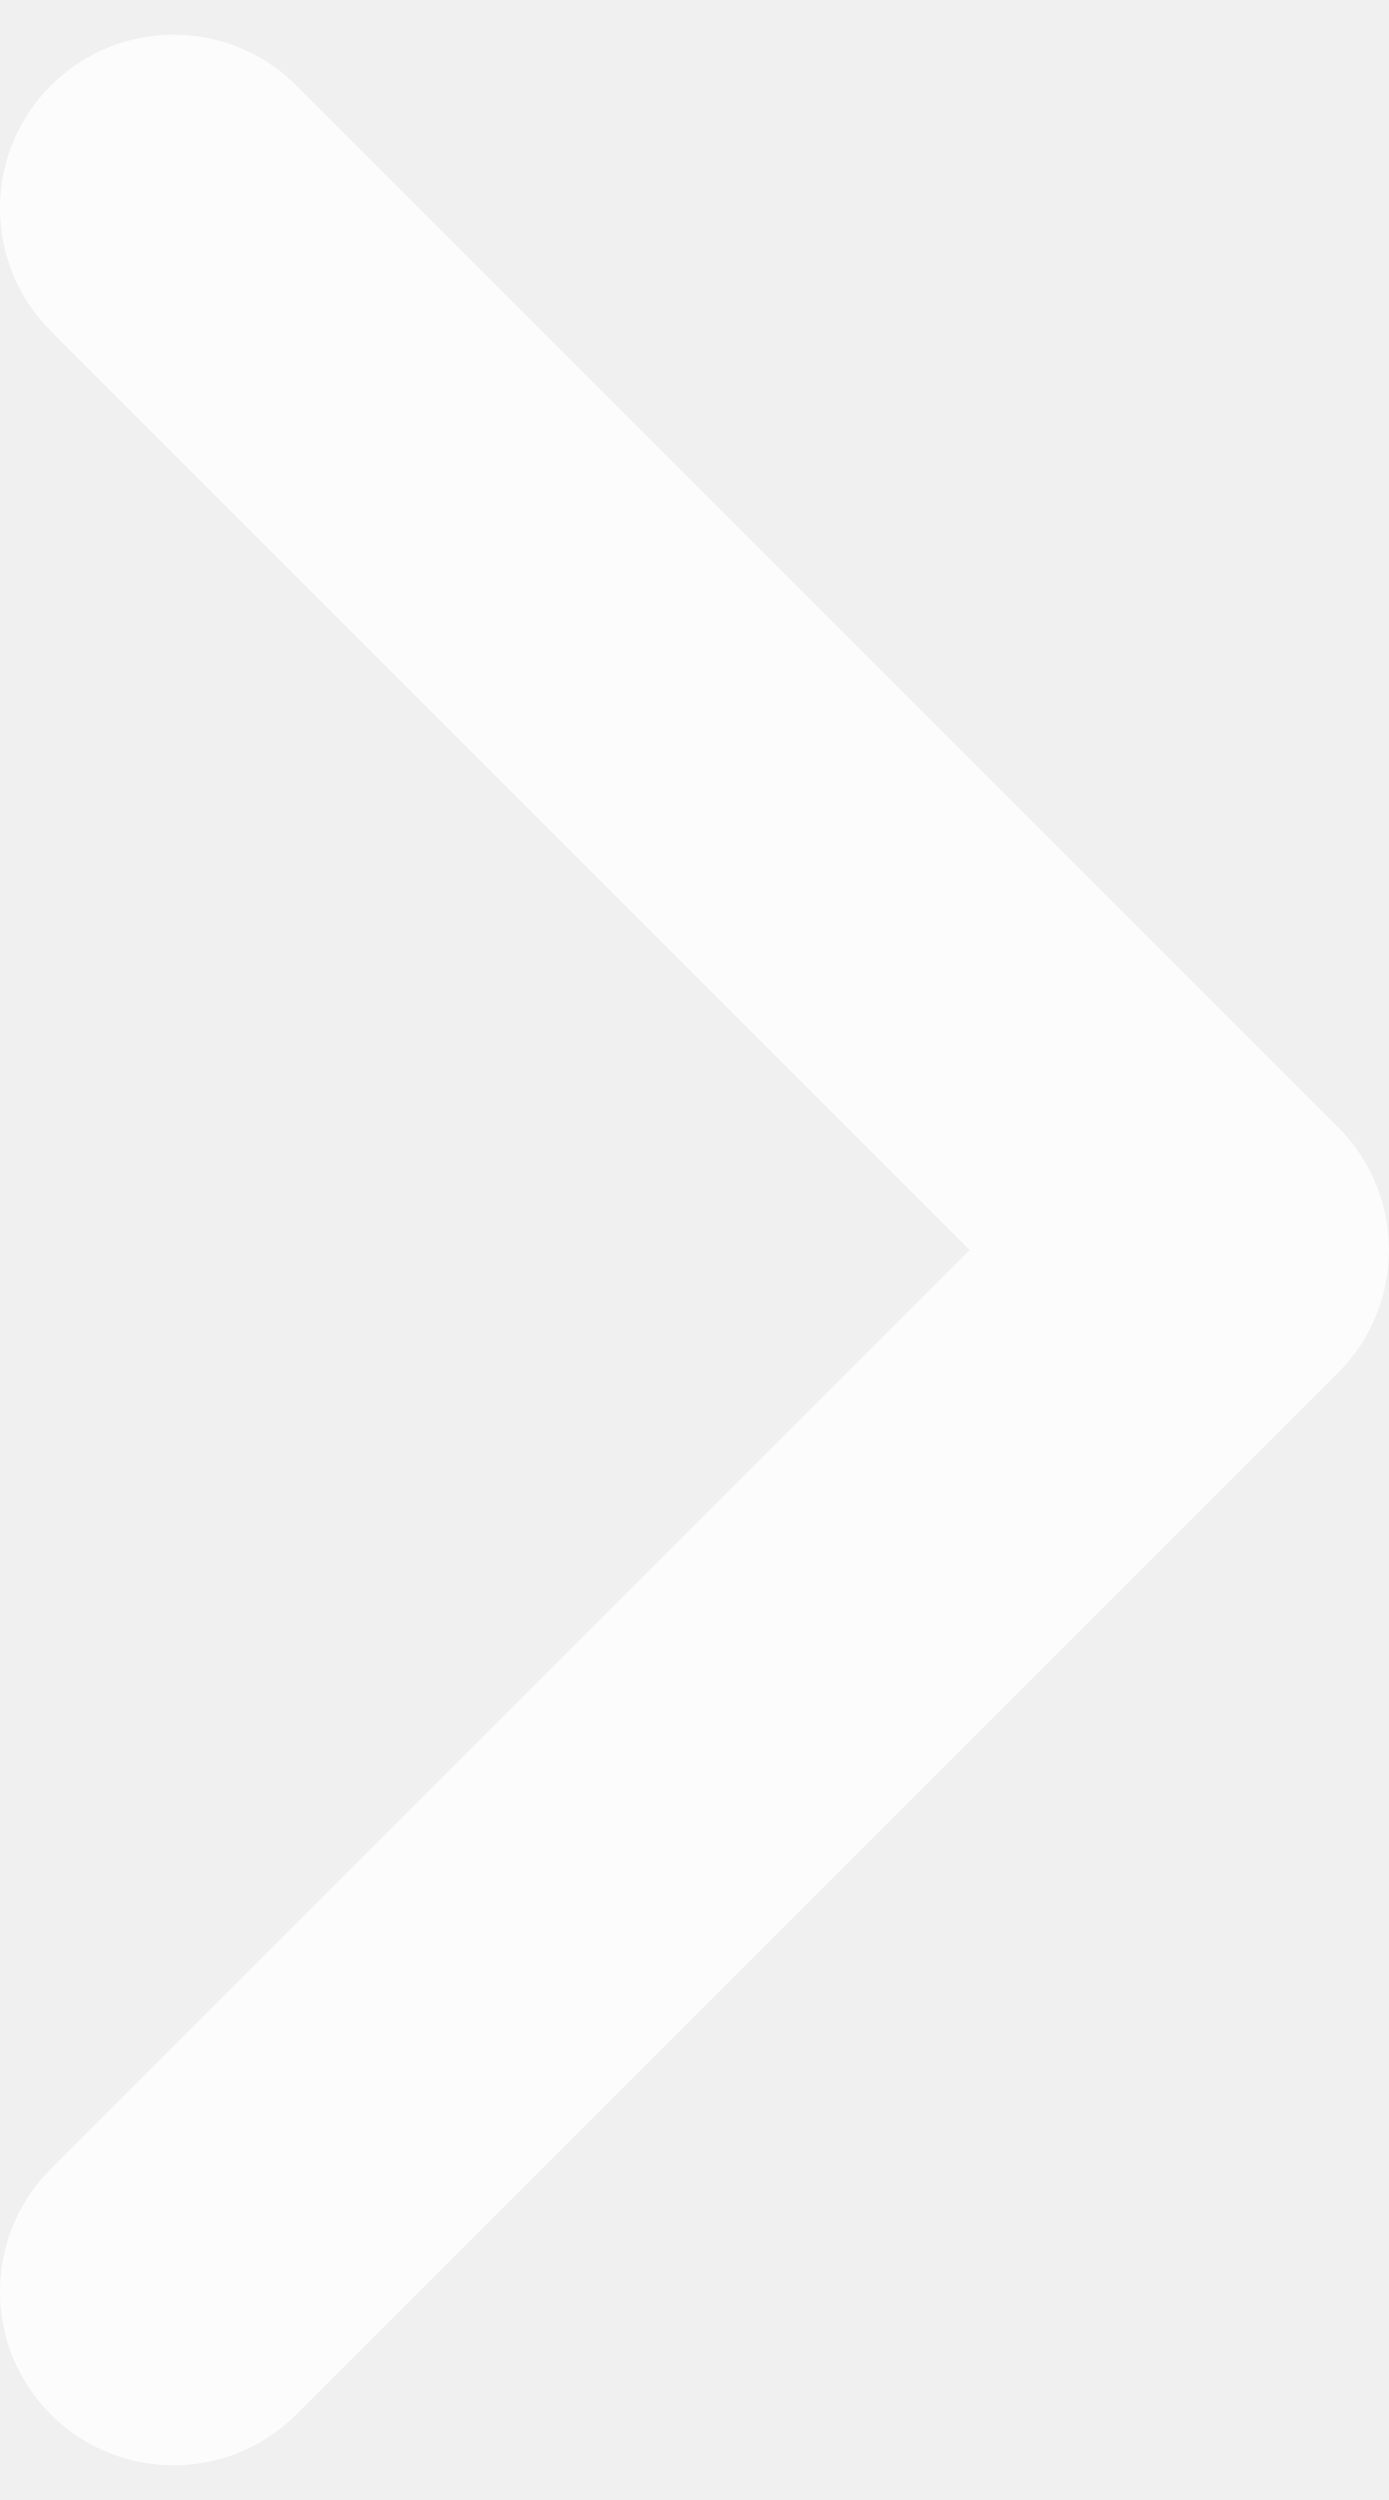
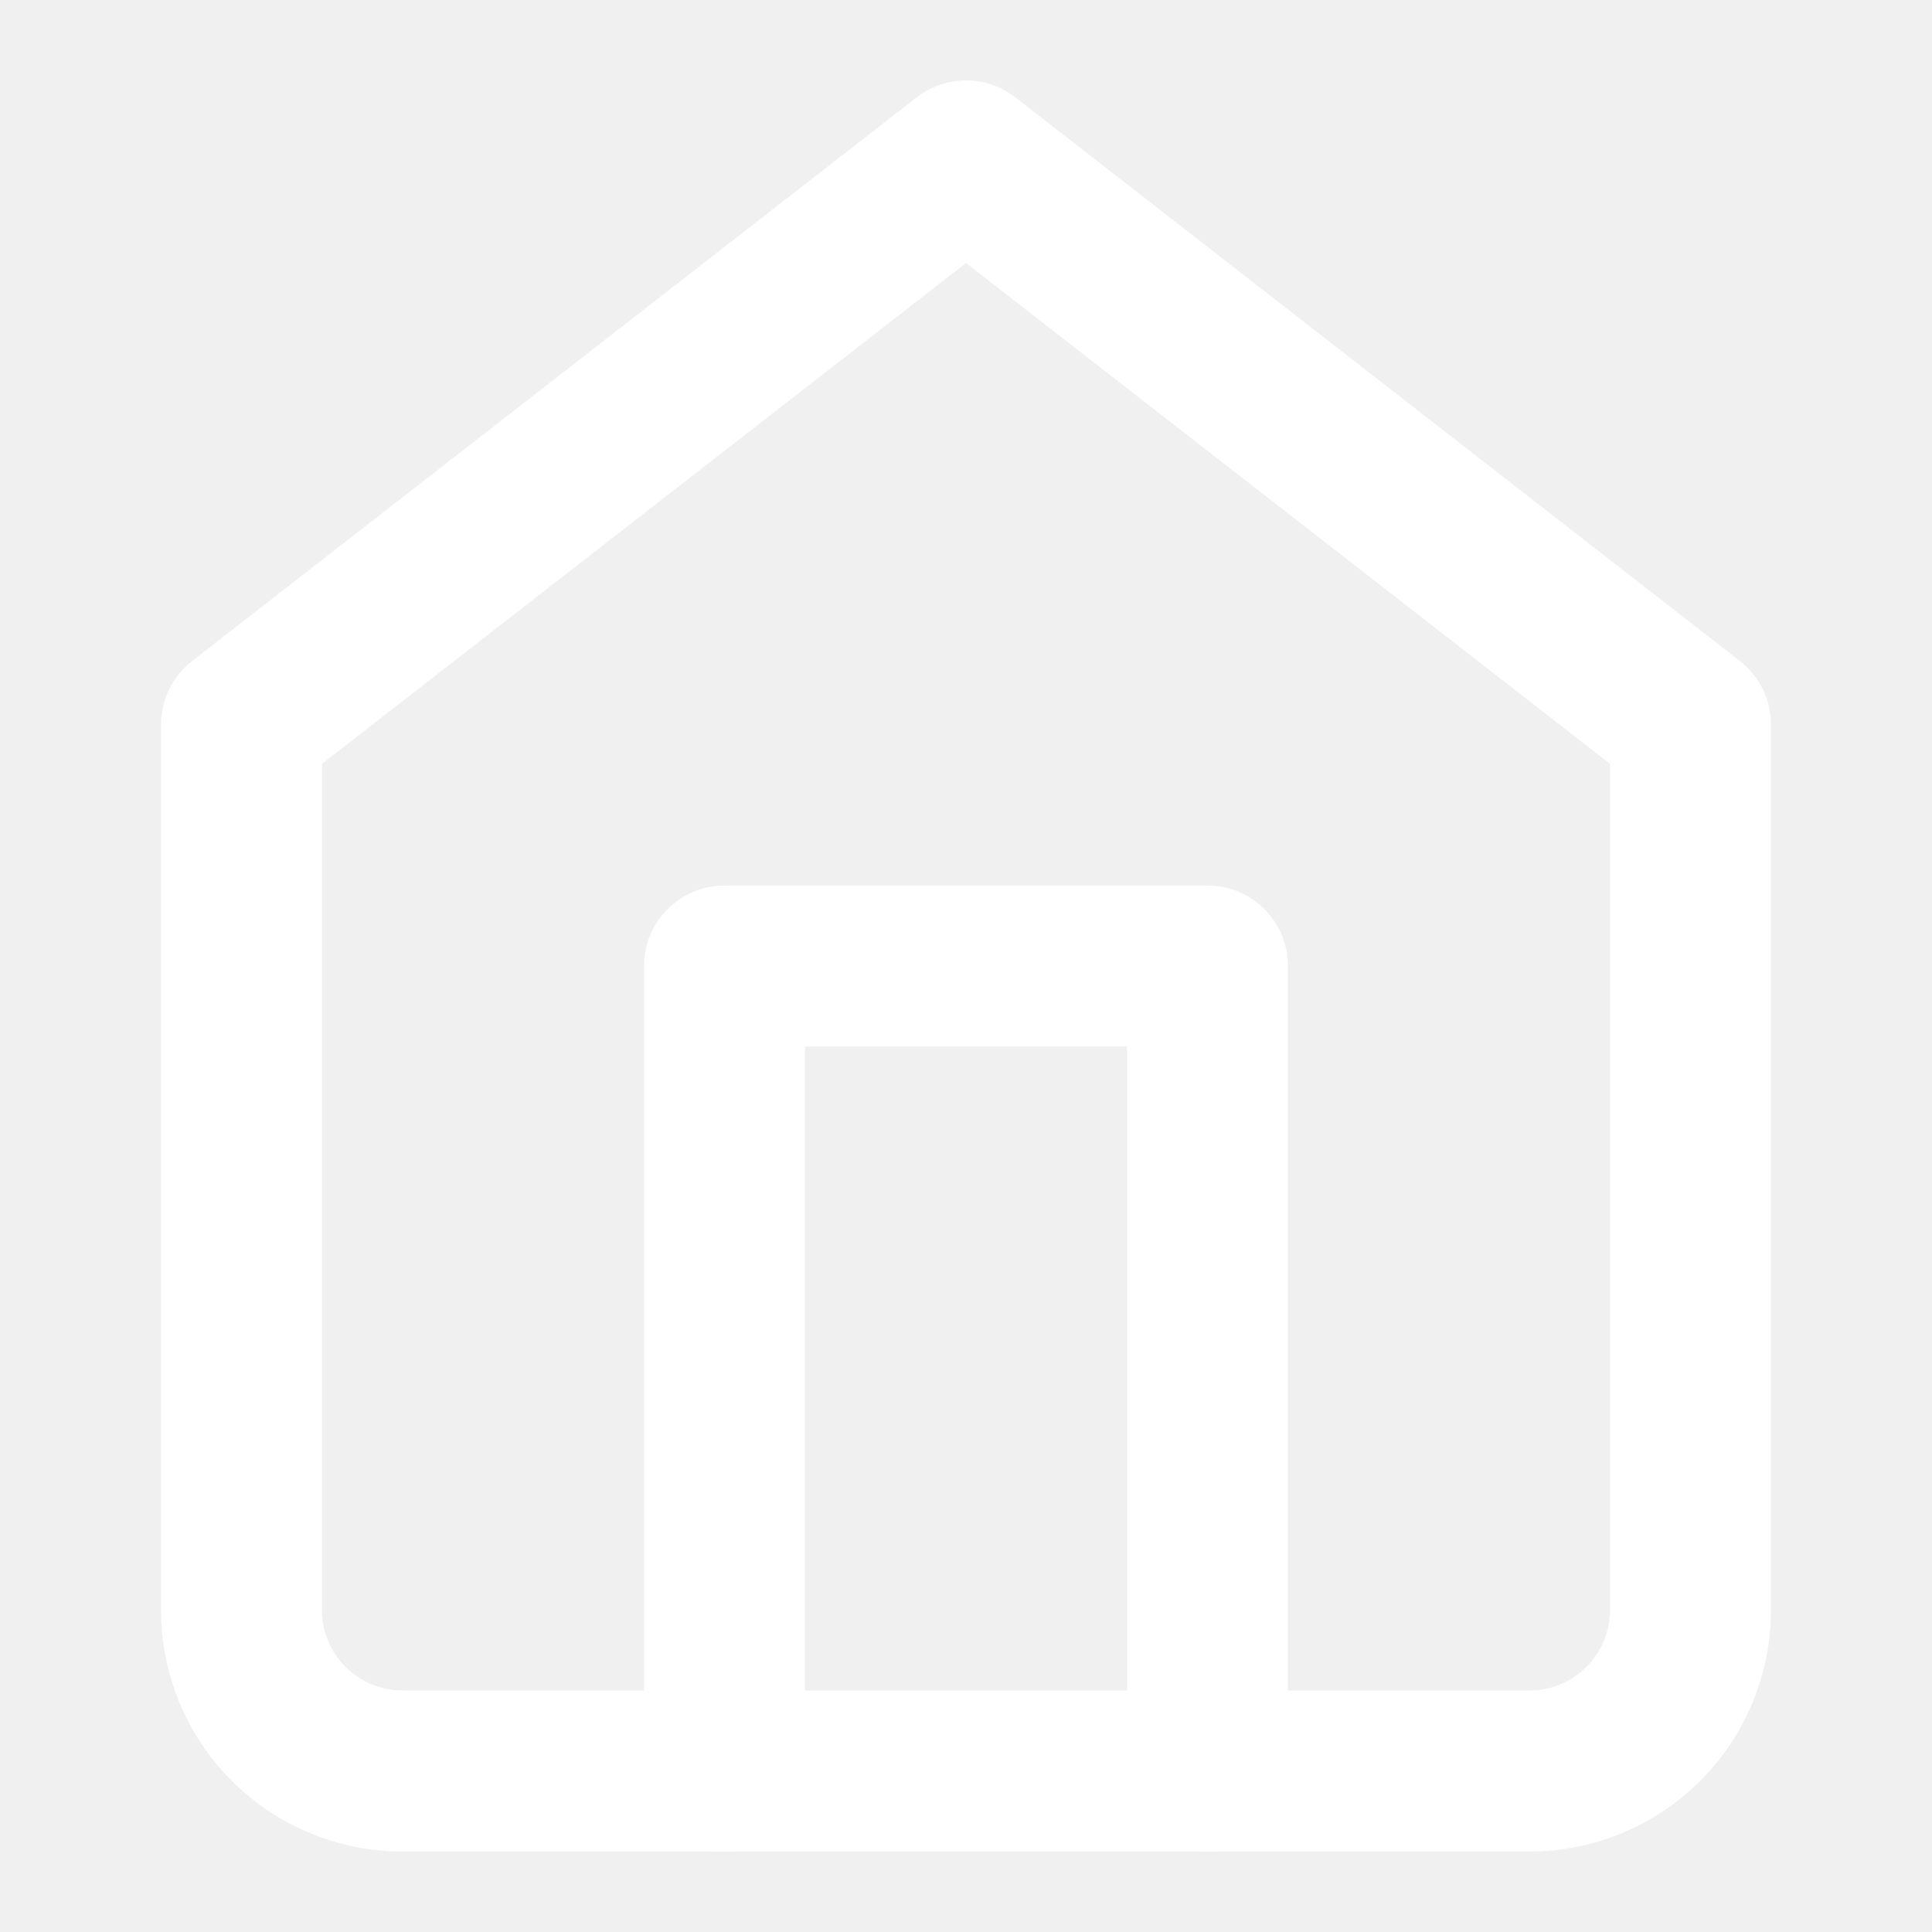
- <svg xmlns="http://www.w3.org/2000/svg" width="10" height="18" fill="none">
-   <path fill-rule="evenodd" clip-rule="evenodd" d="M.366.616a1.25 1.25 0 011.768 0l7.5 7.5a1.25 1.25 0 010 1.768l-7.5 7.5a1.25 1.25 0 01-1.768-1.768L6.982 9 .366 2.384a1.25 1.25 0 010-1.768z" fill="#fff" fill-opacity=".8" />
+ <svg xmlns="http://www.w3.org/2000/svg" width="14" height="14" viewBox="0 0 14 14" fill="none">
+   <path fill-rule="evenodd" clip-rule="evenodd" d="M6.642 0.706C6.853 0.542 7.148 0.542 7.358 0.706L12.608 4.79C12.75 4.9 12.833 5.07 12.833 5.25V11.667C12.833 12.131 12.649 12.576 12.321 12.904C11.993 13.232 11.547 13.417 11.083 13.417H2.917C2.453 13.417 2.007 13.232 1.679 12.904C1.351 12.576 1.167 12.131 1.167 11.667V5.25C1.167 5.07 1.25 4.9 1.392 4.79L6.642 0.706ZM2.333 5.535V11.667C2.333 11.821 2.395 11.97 2.504 12.079C2.614 12.188 2.762 12.25 2.917 12.25H11.083C11.238 12.25 11.386 12.188 11.496 12.079C11.605 11.97 11.667 11.821 11.667 11.667V5.535L7 1.906L2.333 5.535Z" fill="white" />
+   <path fill-rule="evenodd" clip-rule="evenodd" d="M4.667 7C4.667 6.678 4.928 6.417 5.25 6.417H8.75C9.072 6.417 9.333 6.678 9.333 7V12.833C9.333 13.155 9.072 13.417 8.75 13.417C8.428 13.417 8.167 13.155 8.167 12.833V7.583H5.833V12.833C5.833 13.155 5.572 13.417 5.25 13.417C4.928 13.417 4.667 13.155 4.667 12.833V7Z" fill="white" />
</svg>
